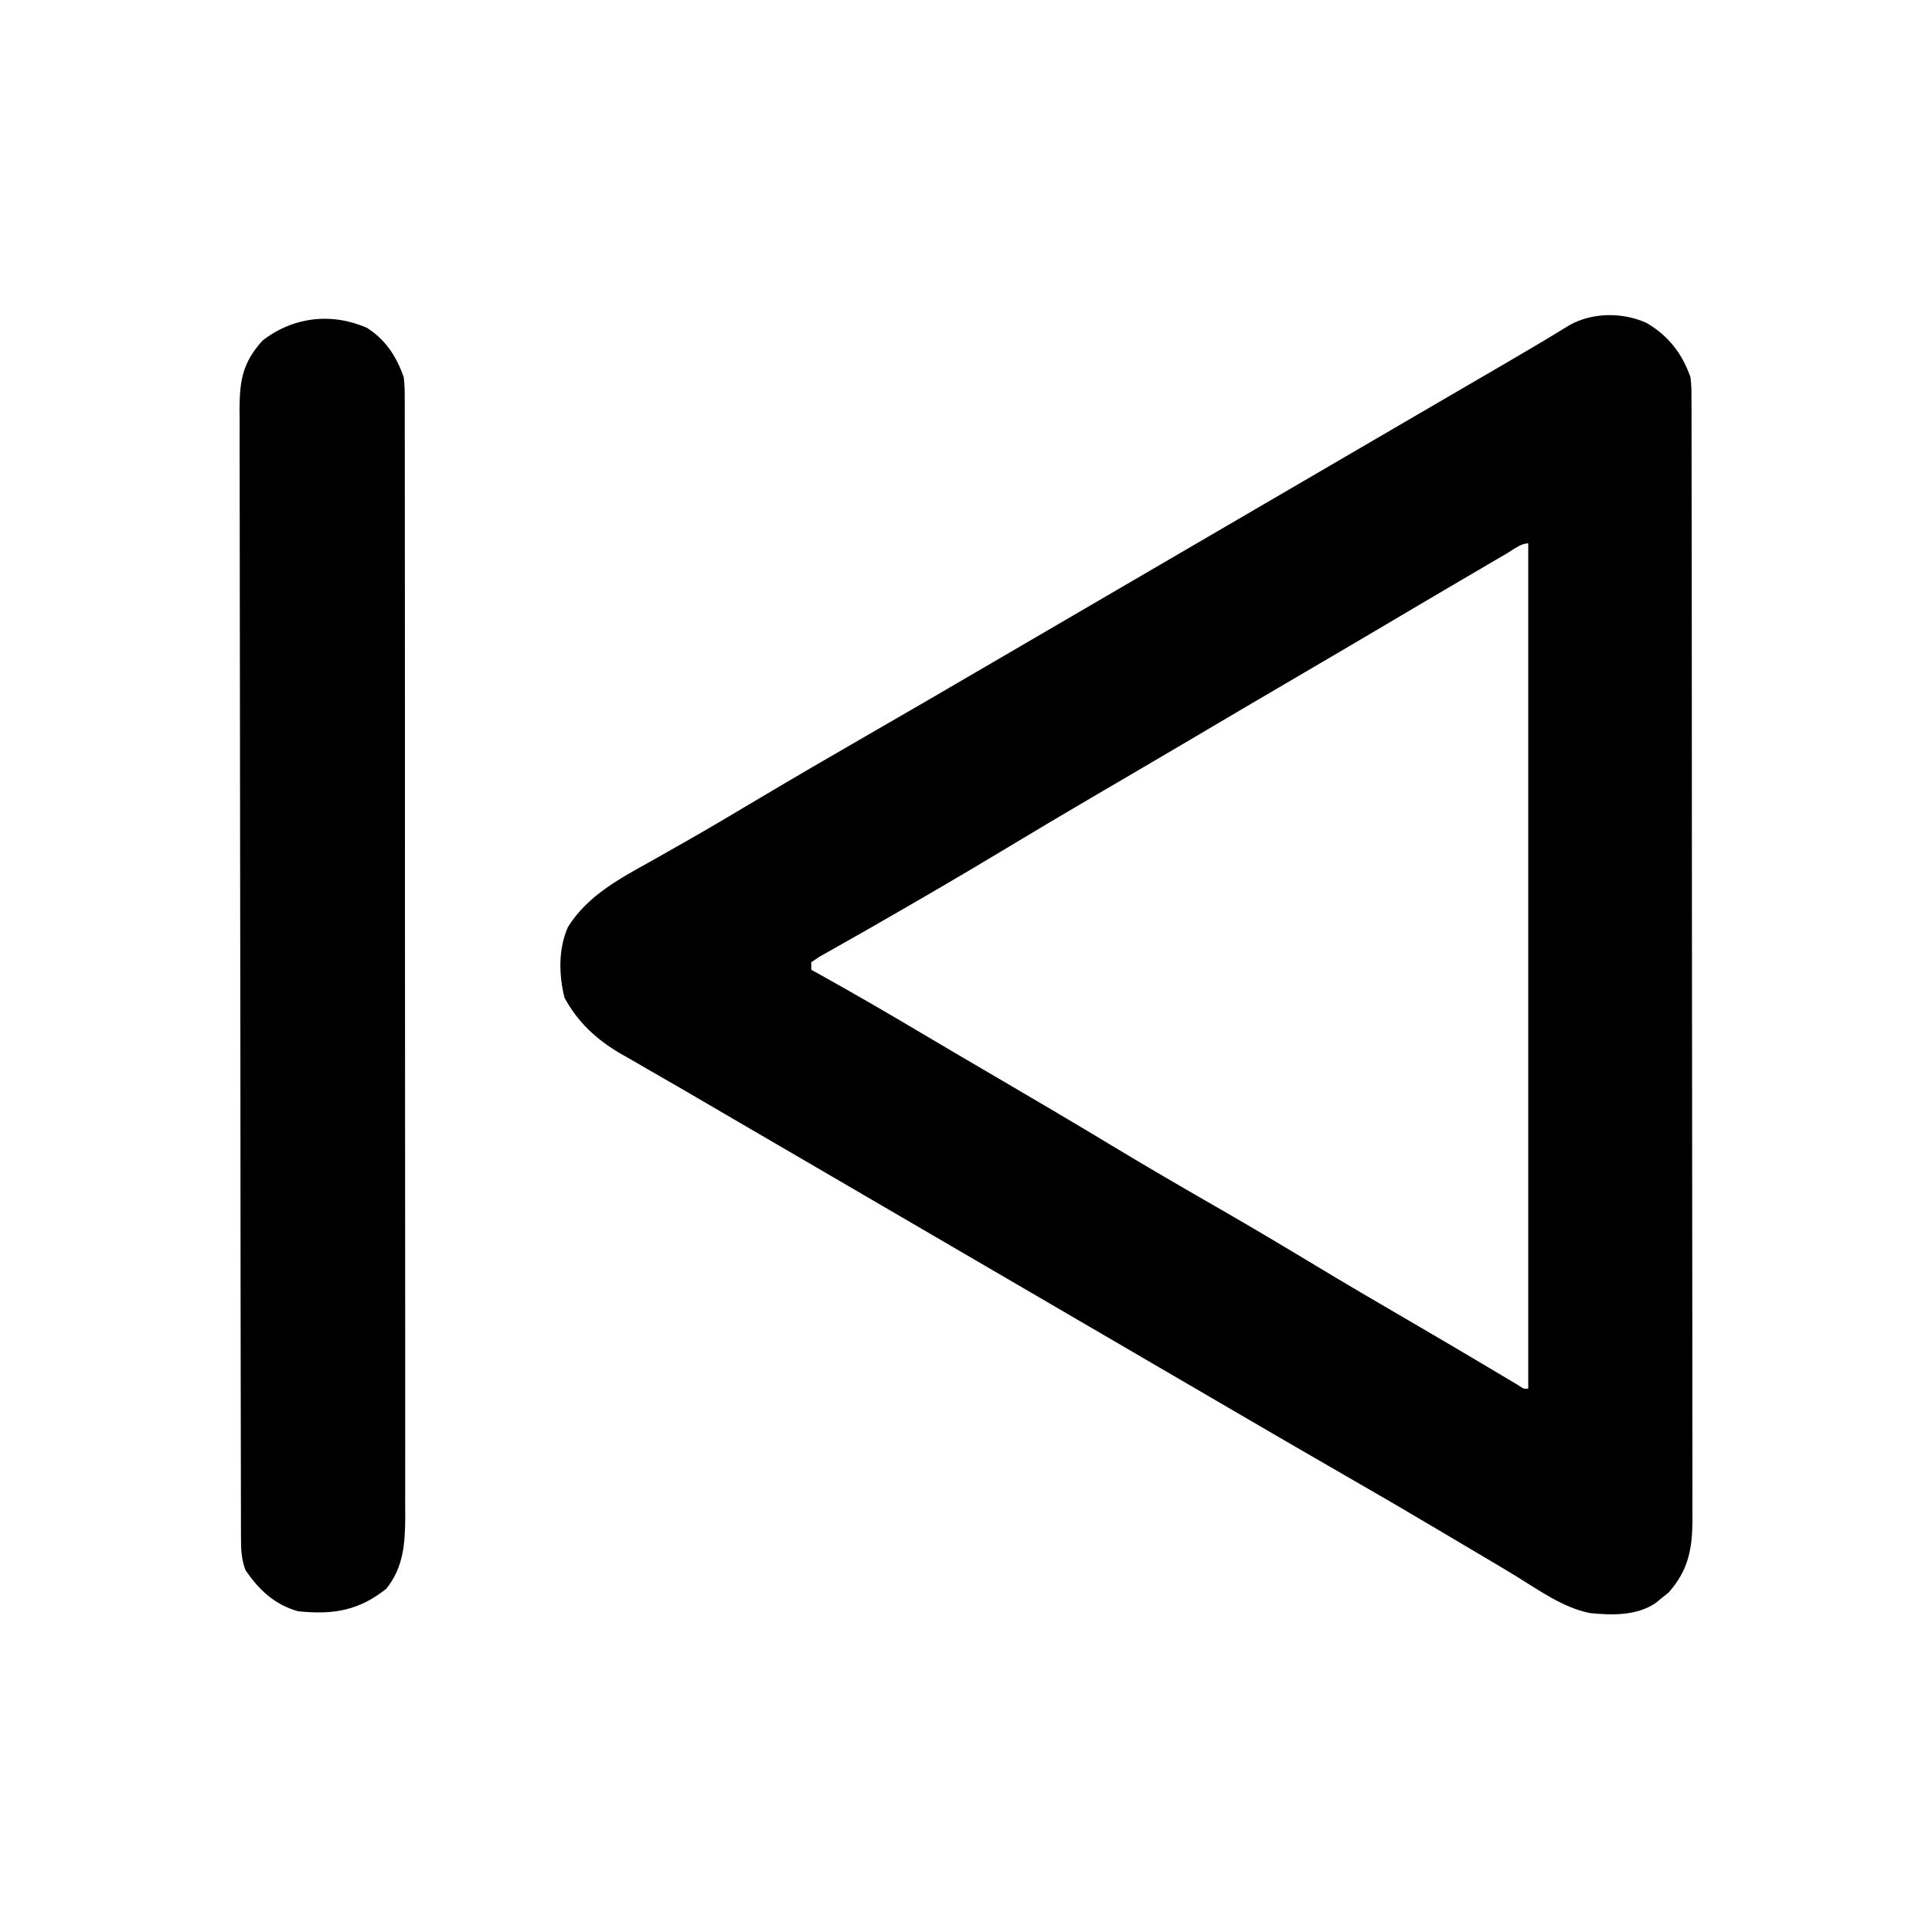
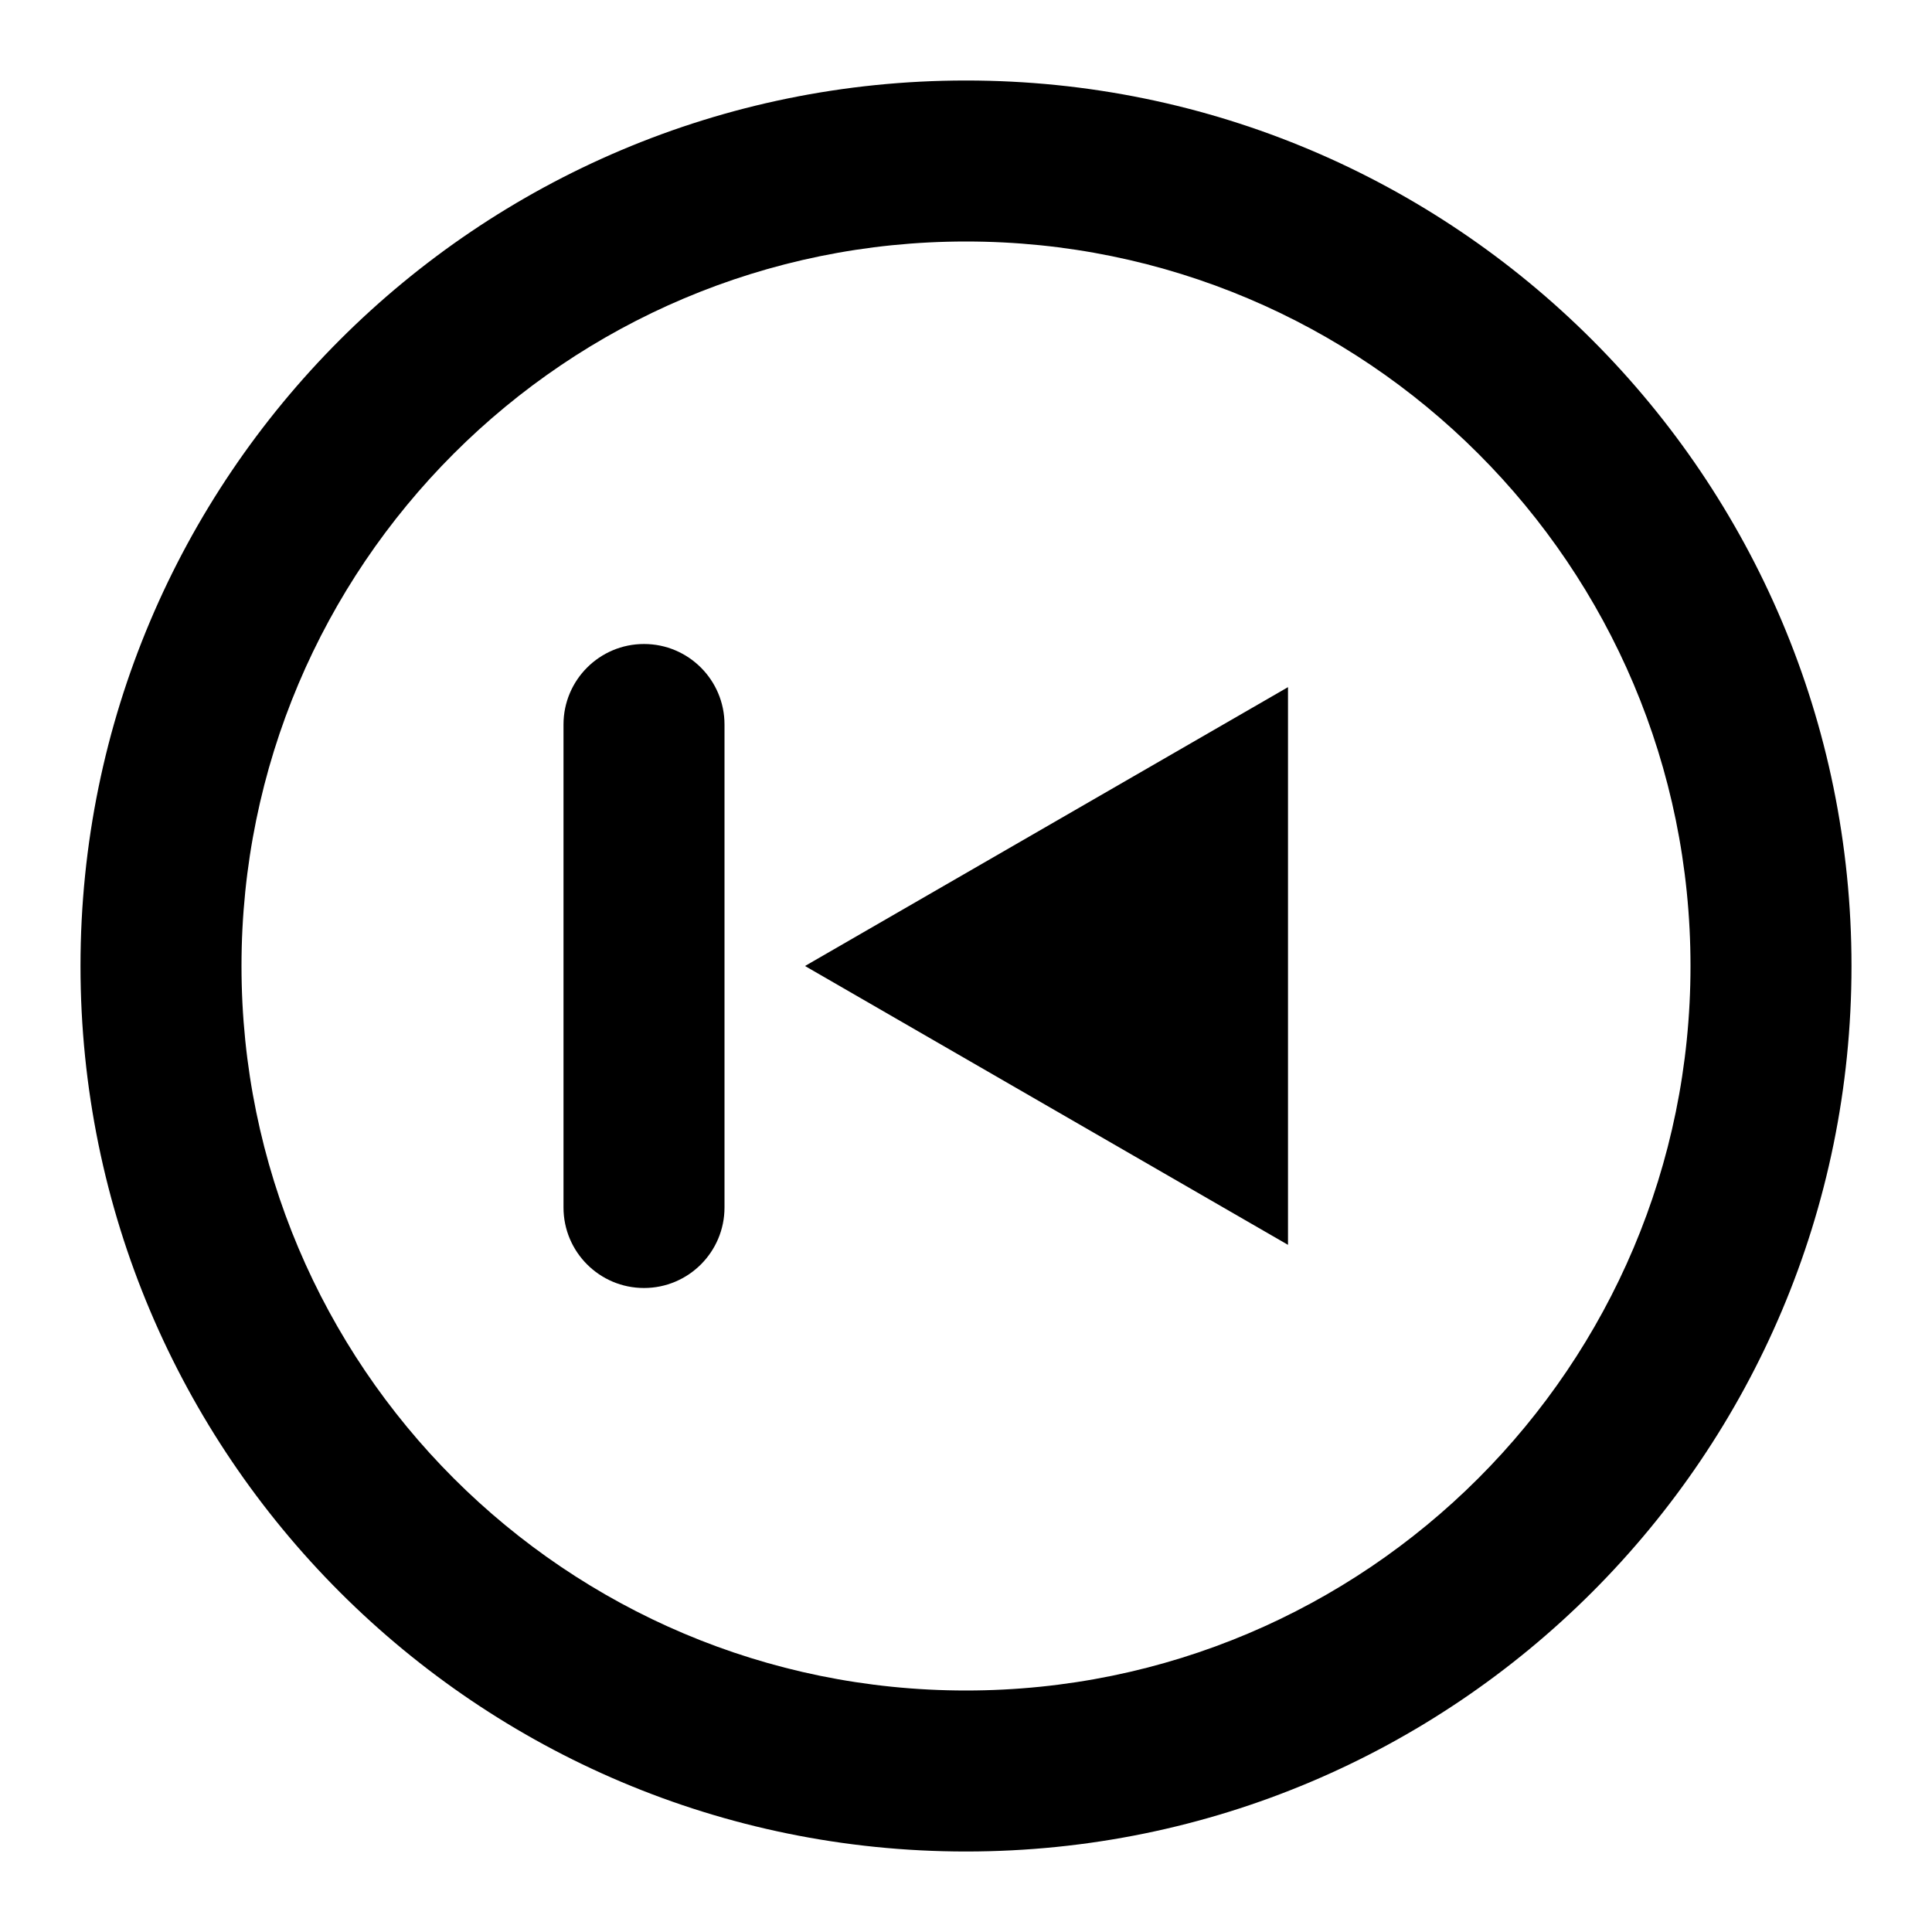
- <svg xmlns="http://www.w3.org/2000/svg" version="1.1" width="512" height="512">
-   <path d="M0 0 C5.793 3.354 9.522 8.159 11.688 14.438 C11.94 17.05 11.94 17.05 11.945 19.903 C11.951 20.995 11.958 22.087 11.964 23.212 C11.96 25.003 11.96 25.003 11.955 26.83 C11.959 28.102 11.964 29.375 11.969 30.686 C11.981 34.217 11.981 37.747 11.978 41.278 C11.978 45.087 11.989 48.895 11.998 52.704 C12.015 60.165 12.02 67.626 12.022 75.087 C12.023 81.151 12.027 87.216 12.033 93.281 C12.051 110.476 12.06 127.672 12.058 144.867 C12.058 145.794 12.058 146.721 12.058 147.676 C12.058 148.604 12.058 149.532 12.058 150.489 C12.057 165.531 12.076 180.572 12.104 195.614 C12.133 211.059 12.147 226.505 12.145 241.95 C12.145 250.621 12.15 259.292 12.172 267.963 C12.19 275.346 12.194 282.729 12.181 290.112 C12.174 293.878 12.174 297.644 12.191 301.41 C12.21 305.495 12.197 309.579 12.182 313.664 C12.192 314.852 12.203 316.039 12.213 317.262 C12.148 325.004 11.151 330.512 5.871 336.496 C5.295 336.951 4.719 337.406 4.125 337.875 C3.546 338.348 2.967 338.821 2.371 339.309 C-2.634 342.665 -9.259 342.526 -15.06 341.904 C-22.117 340.442 -28.375 335.935 -34.427 332.209 C-37.491 330.328 -40.581 328.496 -43.68 326.672 C-47.669 324.322 -51.654 321.965 -55.63 319.593 C-62.883 315.268 -70.179 311.022 -77.5 306.812 C-88.808 300.31 -100.083 293.753 -111.345 287.171 C-116.332 284.257 -121.323 281.348 -126.312 278.438 C-128.313 277.271 -130.313 276.104 -132.312 274.938 C-133.303 274.36 -134.292 273.783 -135.312 273.188 C-162.312 257.438 -189.312 241.688 -216.312 225.938 C-217.303 225.36 -218.293 224.782 -219.313 224.187 C-221.31 223.022 -223.307 221.857 -225.304 220.692 C-230.351 217.747 -235.401 214.804 -240.453 211.867 C-245.451 208.962 -250.44 206.042 -255.427 203.119 C-258.283 201.455 -261.15 199.812 -264.02 198.172 C-265.805 197.136 -267.59 196.099 -269.375 195.062 C-270.178 194.611 -270.981 194.16 -271.808 193.695 C-278.192 189.95 -283.197 185.381 -286.727 178.801 C-288.23 172.738 -288.365 165.907 -285.812 160.125 C-280.627 151.751 -271.871 147.16 -263.5 142.5 C-261.17 141.18 -258.84 139.858 -256.512 138.535 C-255.917 138.198 -255.321 137.861 -254.708 137.514 C-248.356 133.912 -242.084 130.178 -235.812 126.438 C-225.878 120.527 -215.896 114.707 -205.875 108.944 C-195.651 103.063 -185.463 97.122 -175.28 91.171 C-170.293 88.257 -165.302 85.348 -160.312 82.438 C-158.312 81.271 -156.312 80.104 -154.312 78.938 C-70.312 29.938 -70.312 29.938 -67.309 28.186 C-65.32 27.025 -63.332 25.865 -61.343 24.705 C-56.17 21.687 -50.996 18.67 -45.82 15.656 C-44.752 15.034 -43.683 14.411 -42.582 13.77 C-40.556 12.589 -38.53 11.41 -36.504 10.23 C-31.101 7.082 -25.731 3.89 -20.402 0.619 C-14.346 -2.806 -6.315 -2.853 0 0 Z M-36.887 61.043 C-37.852 61.607 -38.818 62.172 -39.813 62.753 C-40.865 63.371 -41.916 63.989 -43 64.625 C-44.087 65.261 -45.174 65.898 -46.294 66.553 C-54.097 71.125 -61.885 75.722 -69.667 80.329 C-77.369 84.887 -85.089 89.415 -92.812 93.938 C-102.198 99.434 -111.573 104.947 -120.932 110.489 C-126.027 113.503 -131.129 116.504 -136.238 119.492 C-136.839 119.844 -137.44 120.195 -138.059 120.557 C-138.666 120.912 -139.273 121.267 -139.899 121.633 C-141.141 122.36 -142.383 123.086 -143.625 123.812 C-144.241 124.173 -144.857 124.533 -145.492 124.904 C-154.029 129.9 -162.529 134.953 -171 140.062 C-181.7 146.513 -192.495 152.783 -203.332 159 C-204.307 159.562 -205.283 160.124 -206.288 160.703 C-208.432 161.933 -210.584 163.15 -212.74 164.359 C-213.84 164.983 -214.94 165.607 -216.074 166.25 C-217.58 167.095 -217.58 167.095 -219.116 167.957 C-220.203 168.69 -220.203 168.69 -221.312 169.438 C-221.312 170.097 -221.312 170.757 -221.312 171.438 C-220.413 171.936 -219.513 172.435 -218.586 172.949 C-209.765 177.863 -201.042 182.927 -192.358 188.079 C-187.026 191.243 -181.688 194.394 -176.336 197.523 C-175.738 197.873 -175.141 198.222 -174.525 198.582 C-173.301 199.298 -172.078 200.013 -170.854 200.728 C-161.074 206.447 -151.326 212.211 -141.625 218.062 C-132.167 223.766 -122.627 229.315 -113.047 234.811 C-104.491 239.729 -96.023 244.782 -87.573 249.878 C-79.482 254.753 -71.339 259.534 -63.171 264.278 C-55.084 268.977 -47.032 273.734 -39.001 278.528 C-38.136 279.042 -37.27 279.556 -36.379 280.086 C-35.615 280.541 -34.852 280.997 -34.065 281.466 C-32.501 282.518 -32.501 282.518 -31.312 282.438 C-31.312 208.518 -31.312 134.597 -31.312 58.438 C-33.313 58.438 -35.224 60.069 -36.887 61.043 Z " fill="#000000" transform="translate(436.3125,85.5625)" />
-   <path d="M0 0 C4.958 3.154 7.862 7.645 9.75 13.113 C10.002 15.719 10.002 15.719 10.004 18.563 C10.01 19.652 10.016 20.74 10.022 21.861 C10.018 23.051 10.015 24.241 10.011 25.467 C10.016 27.37 10.016 27.37 10.022 29.312 C10.033 32.831 10.03 36.35 10.026 39.869 C10.024 43.666 10.033 47.462 10.04 51.258 C10.053 58.695 10.055 66.132 10.052 73.569 C10.051 79.614 10.052 85.659 10.057 91.705 C10.057 92.995 10.057 92.995 10.058 94.311 C10.06 96.059 10.061 97.806 10.062 99.553 C10.073 115.945 10.071 132.336 10.065 148.728 C10.059 163.721 10.071 178.715 10.09 193.708 C10.109 209.104 10.117 224.499 10.114 239.895 C10.112 248.538 10.114 257.181 10.128 265.824 C10.14 273.183 10.142 280.543 10.13 287.902 C10.124 291.656 10.123 295.409 10.135 299.163 C10.147 303.235 10.137 307.306 10.124 311.378 C10.132 312.561 10.139 313.745 10.147 314.964 C10.1 322.062 9.738 328.365 5.137 334.137 C-2.195 339.968 -8.948 341.08 -18.25 340.113 C-24.467 338.383 -28.701 334.407 -32.25 329.113 C-33.262 326.076 -33.378 324.038 -33.384 320.86 C-33.389 319.764 -33.393 318.669 -33.398 317.54 C-33.398 316.332 -33.397 315.124 -33.397 313.879 C-33.401 312.599 -33.405 311.319 -33.408 310.001 C-33.418 306.441 -33.422 302.881 -33.425 299.321 C-33.429 295.485 -33.438 291.648 -33.447 287.812 C-33.467 278.543 -33.477 269.275 -33.486 260.006 C-33.49 255.643 -33.495 251.28 -33.501 246.916 C-33.518 232.413 -33.532 217.911 -33.539 203.408 C-33.541 199.644 -33.543 195.88 -33.545 192.116 C-33.546 191.181 -33.546 190.245 -33.547 189.281 C-33.555 174.122 -33.58 158.963 -33.613 143.804 C-33.646 128.245 -33.664 112.686 -33.667 97.126 C-33.669 88.389 -33.678 79.651 -33.703 70.913 C-33.725 63.473 -33.733 56.032 -33.724 48.592 C-33.719 44.796 -33.721 41 -33.74 37.203 C-33.761 33.087 -33.751 28.972 -33.738 24.856 C-33.749 23.656 -33.76 22.457 -33.771 21.221 C-33.713 13.696 -32.844 9.13 -27.723 3.406 C-19.72 -2.867 -9.455 -4.156 0 0 Z " fill="#000000" transform="translate(97.25,86.88672)" />
+ <svg xmlns="http://www.w3.org/2000/svg" width="24" height="24" viewBox="0 0 24 24" fill="none">
+   <path fill-rule="evenodd" clip-rule="evenodd" d="M8 8C8.552 8 9 8.448 9 9V15C9 15.552 8.552 16 8 16C7.448 16 7 15.552 7 15V9C7 8.448 7.448 8 8 8ZM16 15.464L10 12L16 8.536V15.464Z" fill="#000000" />
+   <path fill-rule="evenodd" clip-rule="evenodd" d="M3 12C3 16.971 7.029 21 12 21C16.971 21 21 16.971 21 12C21 7.029 16.971 3 12 3C7.029 3 3 7.029 3 12ZM12 1C5.925 1 1 5.925 1 12C1 18.075 5.925 23 12 23C18.075 23 23 18.075 23 12C23 5.925 18.075 1 12 1Z" fill="#000000" />
</svg>
